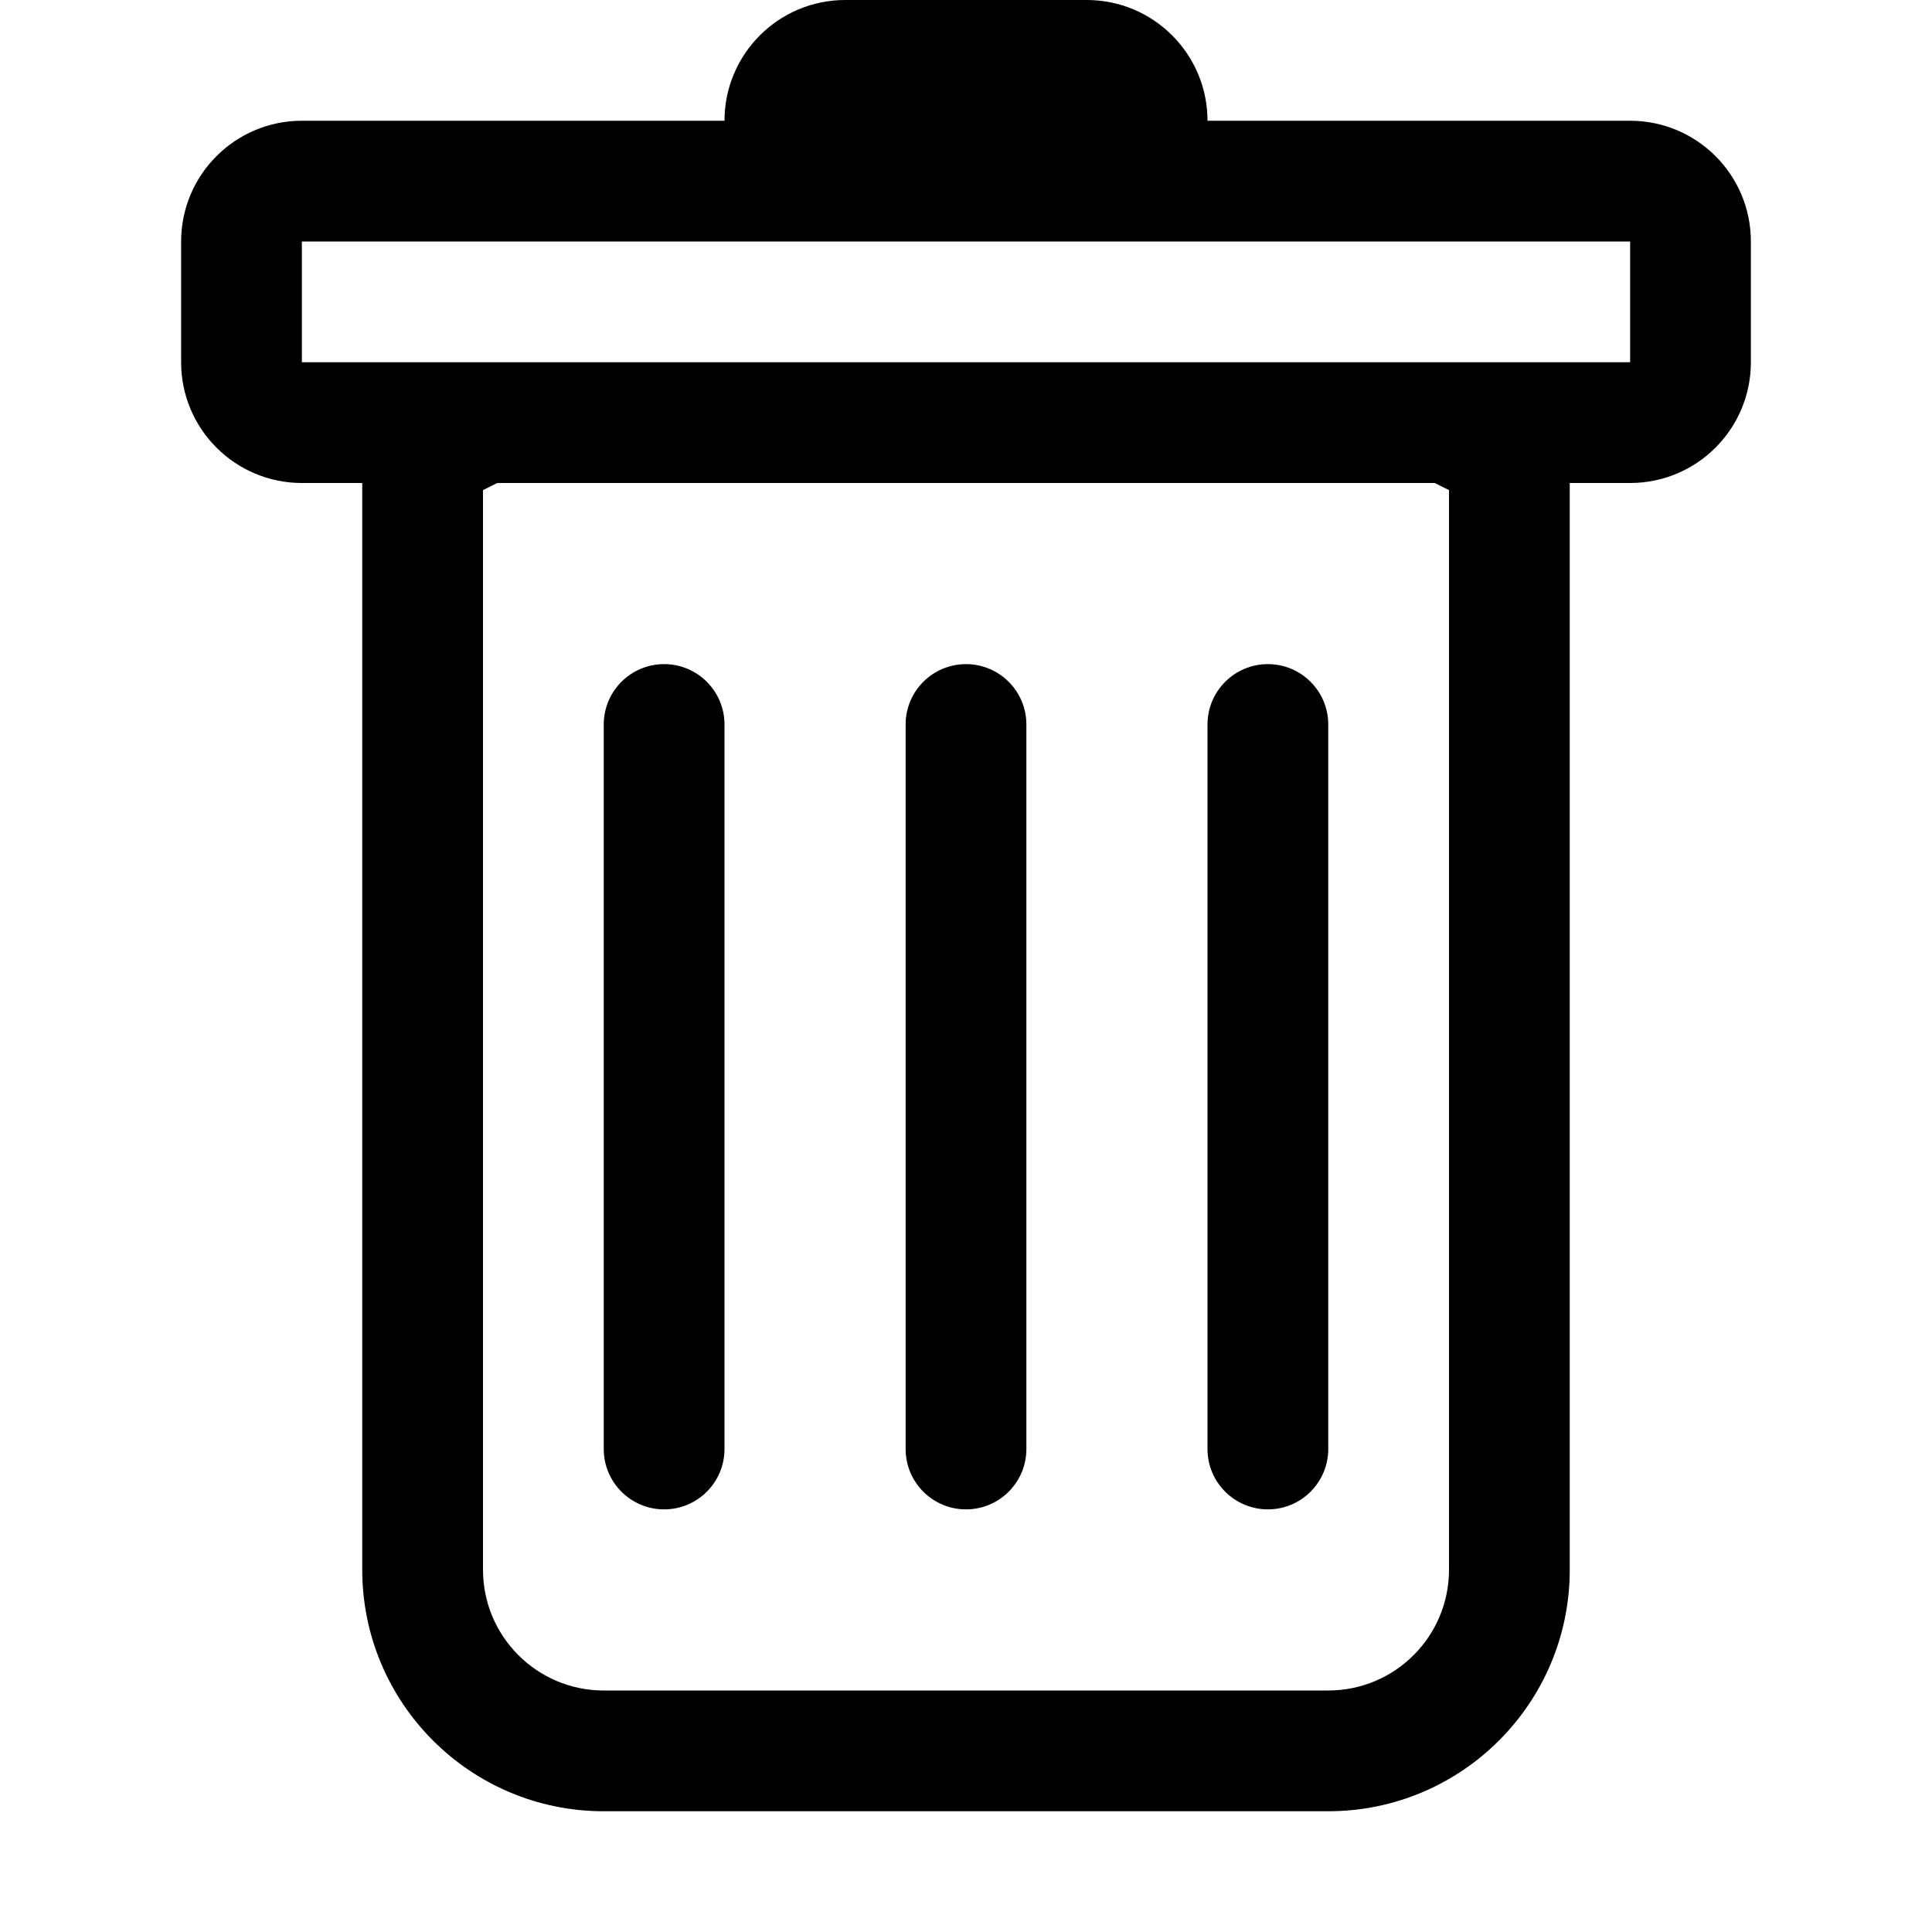
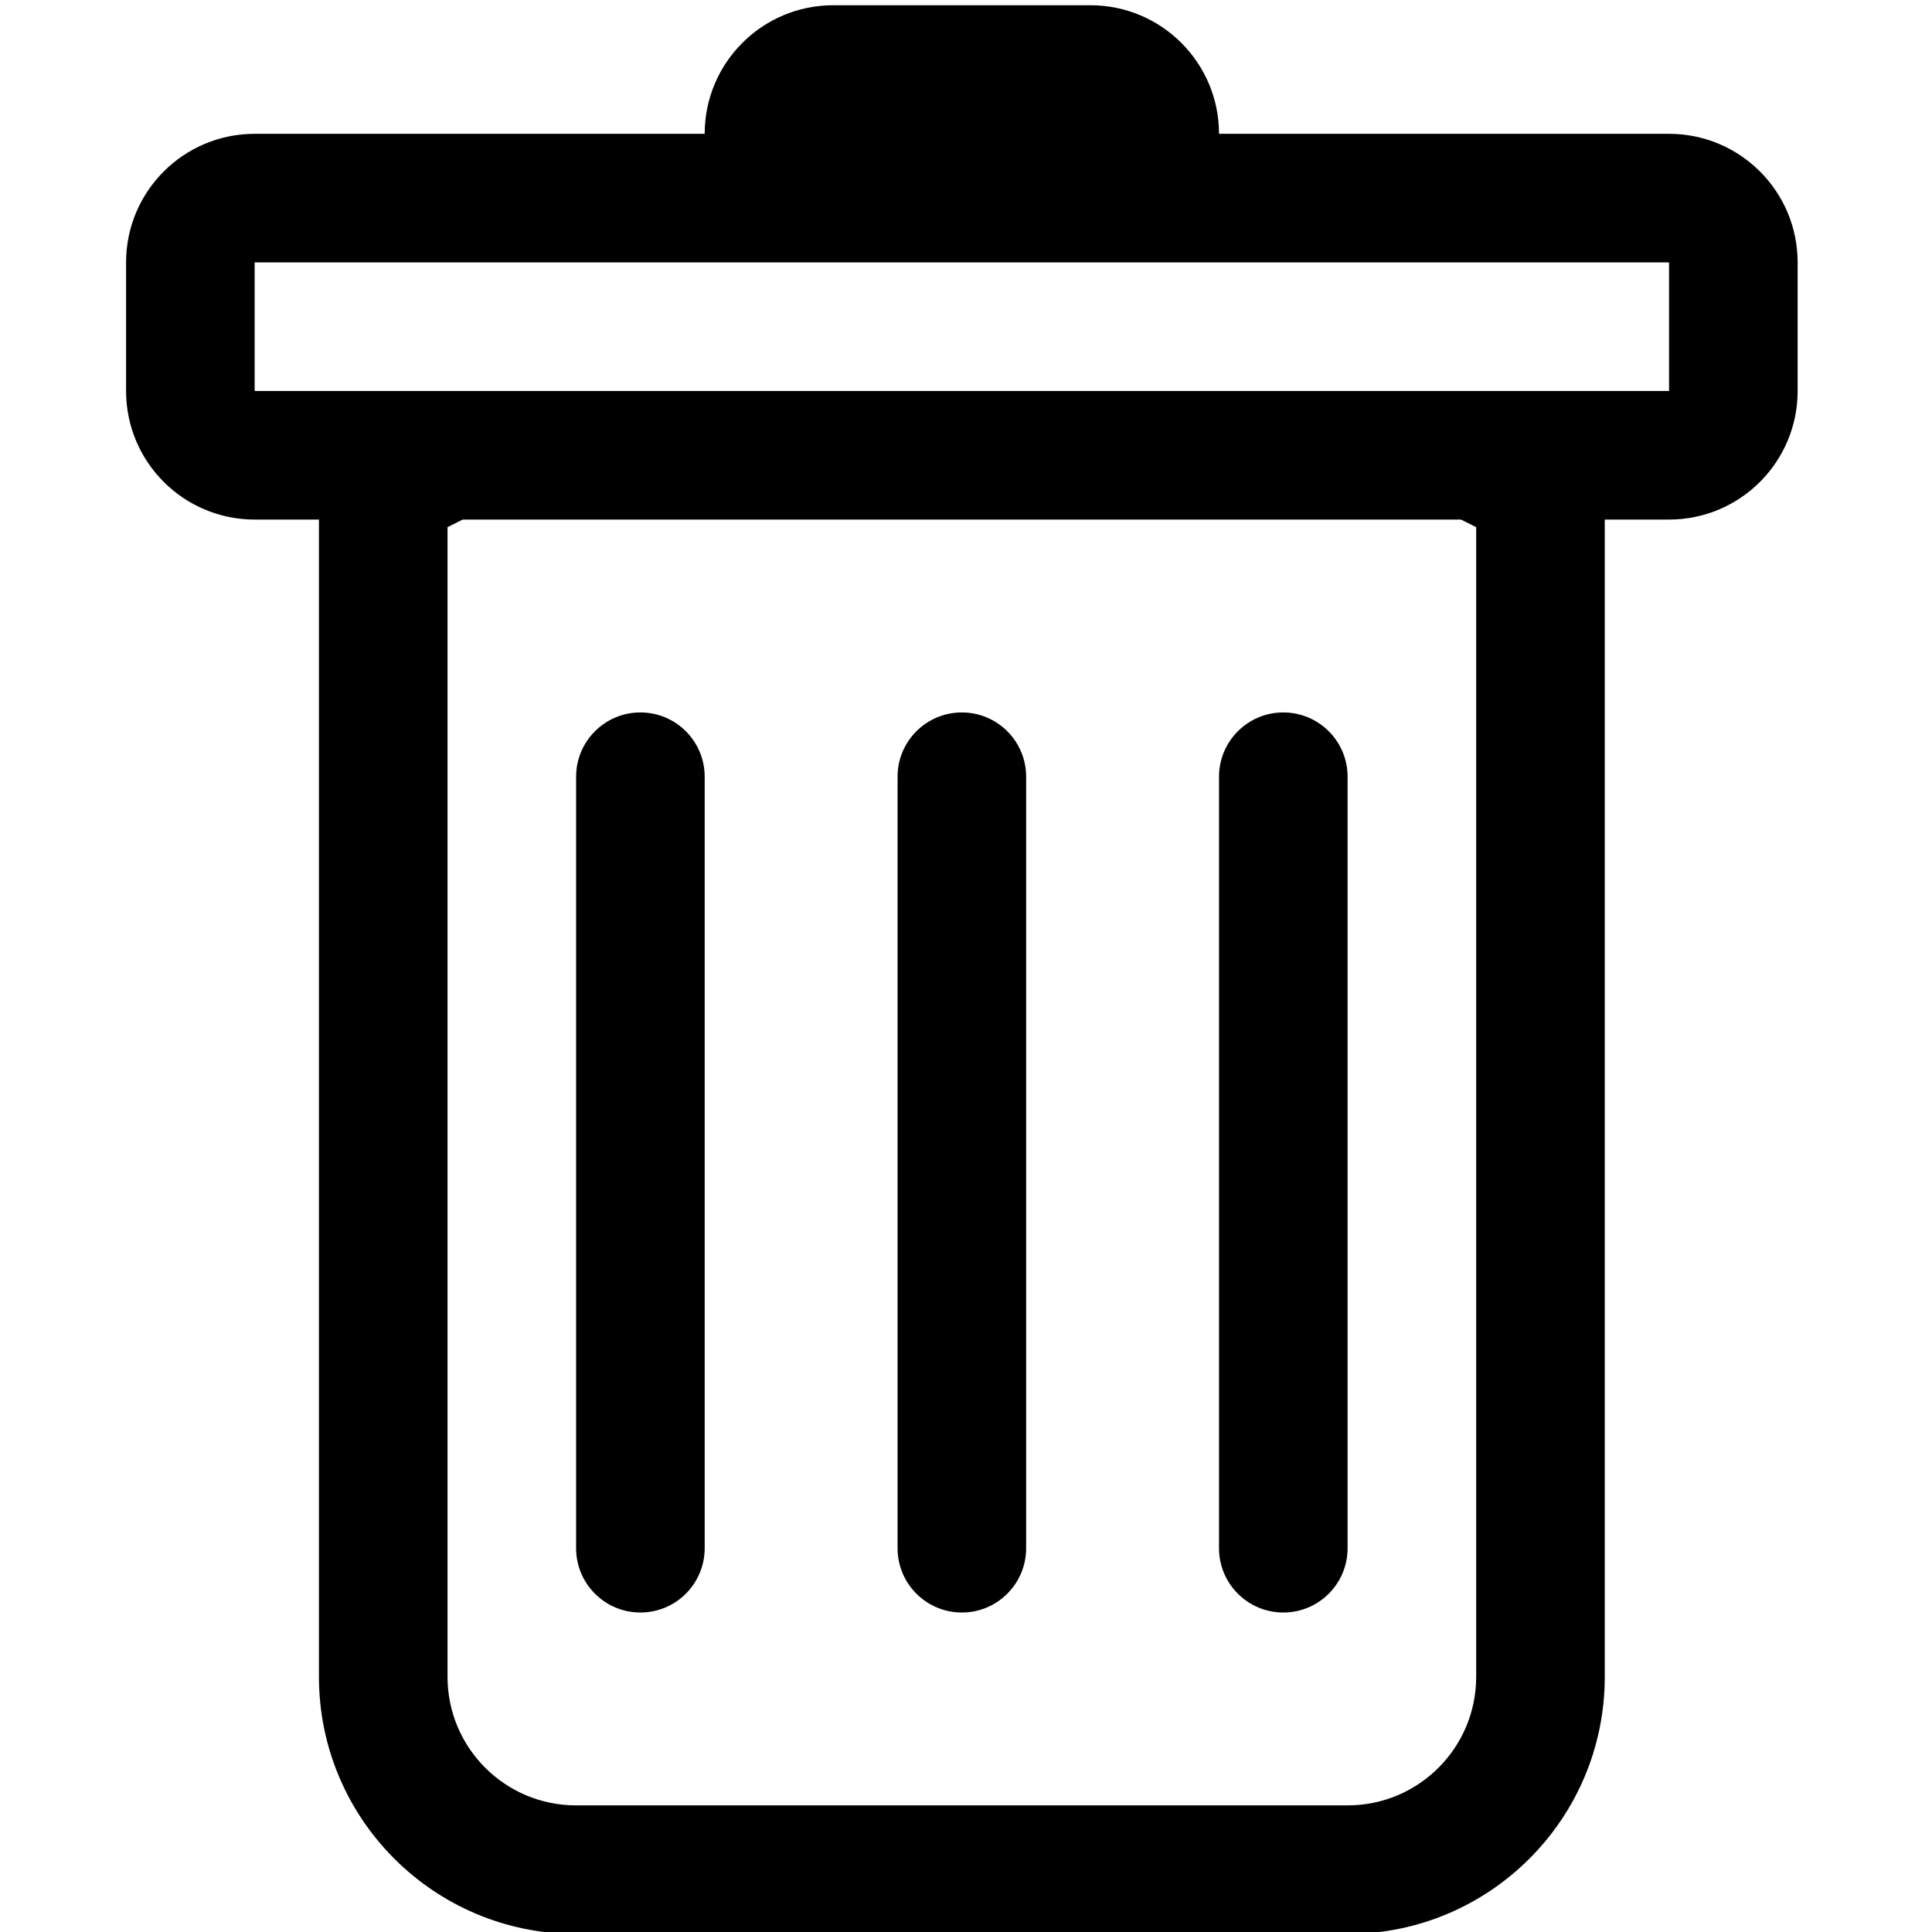
- <svg xmlns="http://www.w3.org/2000/svg" width="512" height="512" class="bi bi-trash" viewBox="0 0 16 16" version="1.1" id="svg176">
+ <svg xmlns="http://www.w3.org/2000/svg" width="50" height="50" class="bi bi-trash" viewBox="0 0 50 50" version="1.1" id="svg176">
  <defs id="defs180" />
-   <path d="M 5.5,5.5 A 0.5,0.5 0 0 1 6,6 v 6 A 0.5,0.5 0 0 1 5,12 V 6 A 0.5,0.5 0 0 1 5.5,5.5 Z M 8,5.5 A 0.5,0.5 0 0 1 8.5,6 v 6 a 0.5,0.5 0 0 1 -1,0 V 6 A 0.5,0.5 0 0 1 8,5.5 Z M 11,6 a 0.5,0.5 0 0 0 -1,0 v 6 a 0.5,0.5 0 0 0 1,0 z" id="path172" />
-   <path fill-rule="evenodd" d="m 14.5,3 a 1,1 0 0 1 -1,1 H 13 v 9 a 2,2 0 0 1 -2,2 H 5 A 2,2 0 0 1 3,13 V 4 H 2.5 A 1,1 0 0 1 1.5,3 V 2 a 1,1 0 0 1 1,-1 H 6 A 1,1 0 0 1 7,0 h 2 a 1,1 0 0 1 1,1 h 3.5 a 1,1 0 0 1 1,1 z M 4.118,4 4,4.059 V 13 a 1,1 0 0 0 1,1 h 6 a 1,1 0 0 0 1,-1 V 4.059 L 11.882,4 Z M 2.5,3 V 2 h 11 v 1 z" id="path174" />
+   <g id="g167" transform="matrix(3.327684,0,0,3.327684,-1.728814,0.1355932)">
+     <path d="M 5.5,5.5 A 0.5,0.5 0 0 1 6,6 v 6 A 0.5,0.5 0 0 1 5,12 V 6 A 0.5,0.5 0 0 1 5.5,5.5 Z M 8,5.5 A 0.5,0.5 0 0 1 8.5,6 v 6 a 0.5,0.5 0 0 1 -1,0 V 6 A 0.5,0.5 0 0 1 8,5.5 Z M 11,6 a 0.5,0.5 0 0 0 -1,0 v 6 a 0.5,0.5 0 0 0 1,0 z" id="path172" />
+     <path fill-rule="evenodd" d="m 14.5,3 a 1,1 0 0 1 -1,1 H 13 v 9 a 2,2 0 0 1 -2,2 H 5 A 2,2 0 0 1 3,13 V 4 H 2.5 A 1,1 0 0 1 1.5,3 V 2 a 1,1 0 0 1 1,-1 H 6 A 1,1 0 0 1 7,0 h 2 a 1,1 0 0 1 1,1 h 3.5 a 1,1 0 0 1 1,1 z M 4.118,4 4,4.059 V 13 a 1,1 0 0 0 1,1 h 6 a 1,1 0 0 0 1,-1 V 4.059 L 11.882,4 Z M 2.5,3 V 2 h 11 v 1 z" id="path174" />
+   </g>
</svg>
